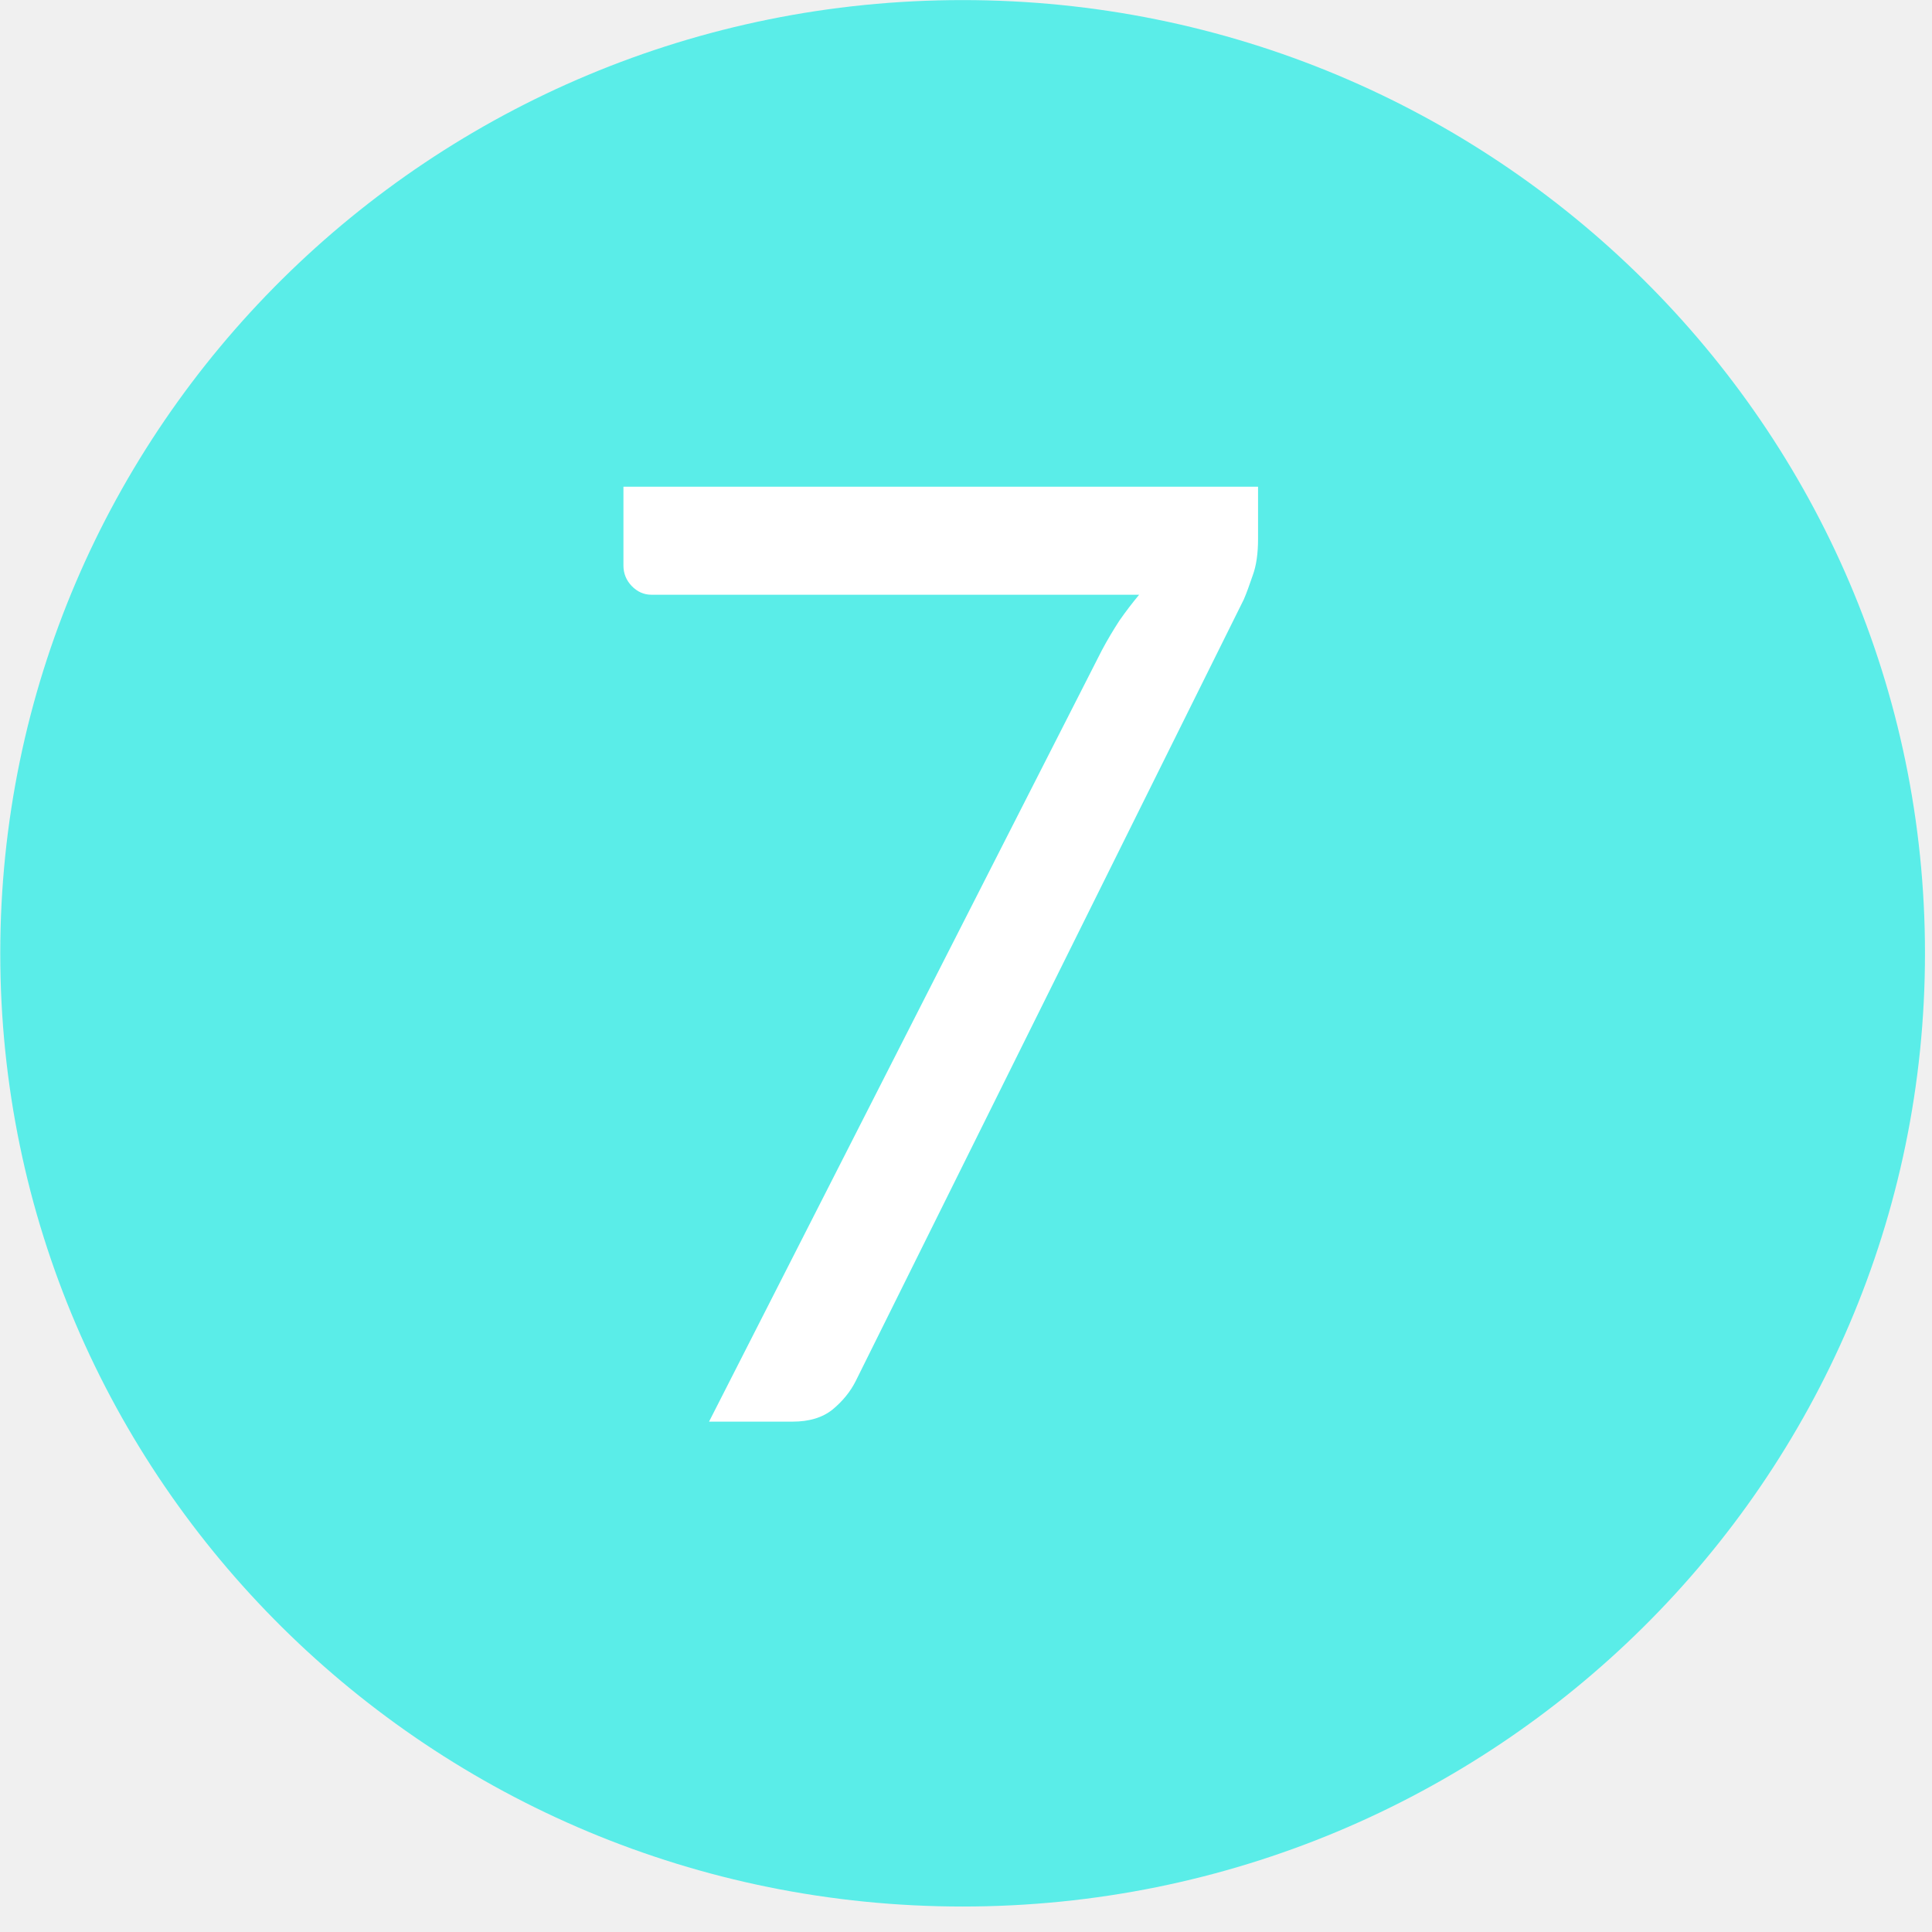
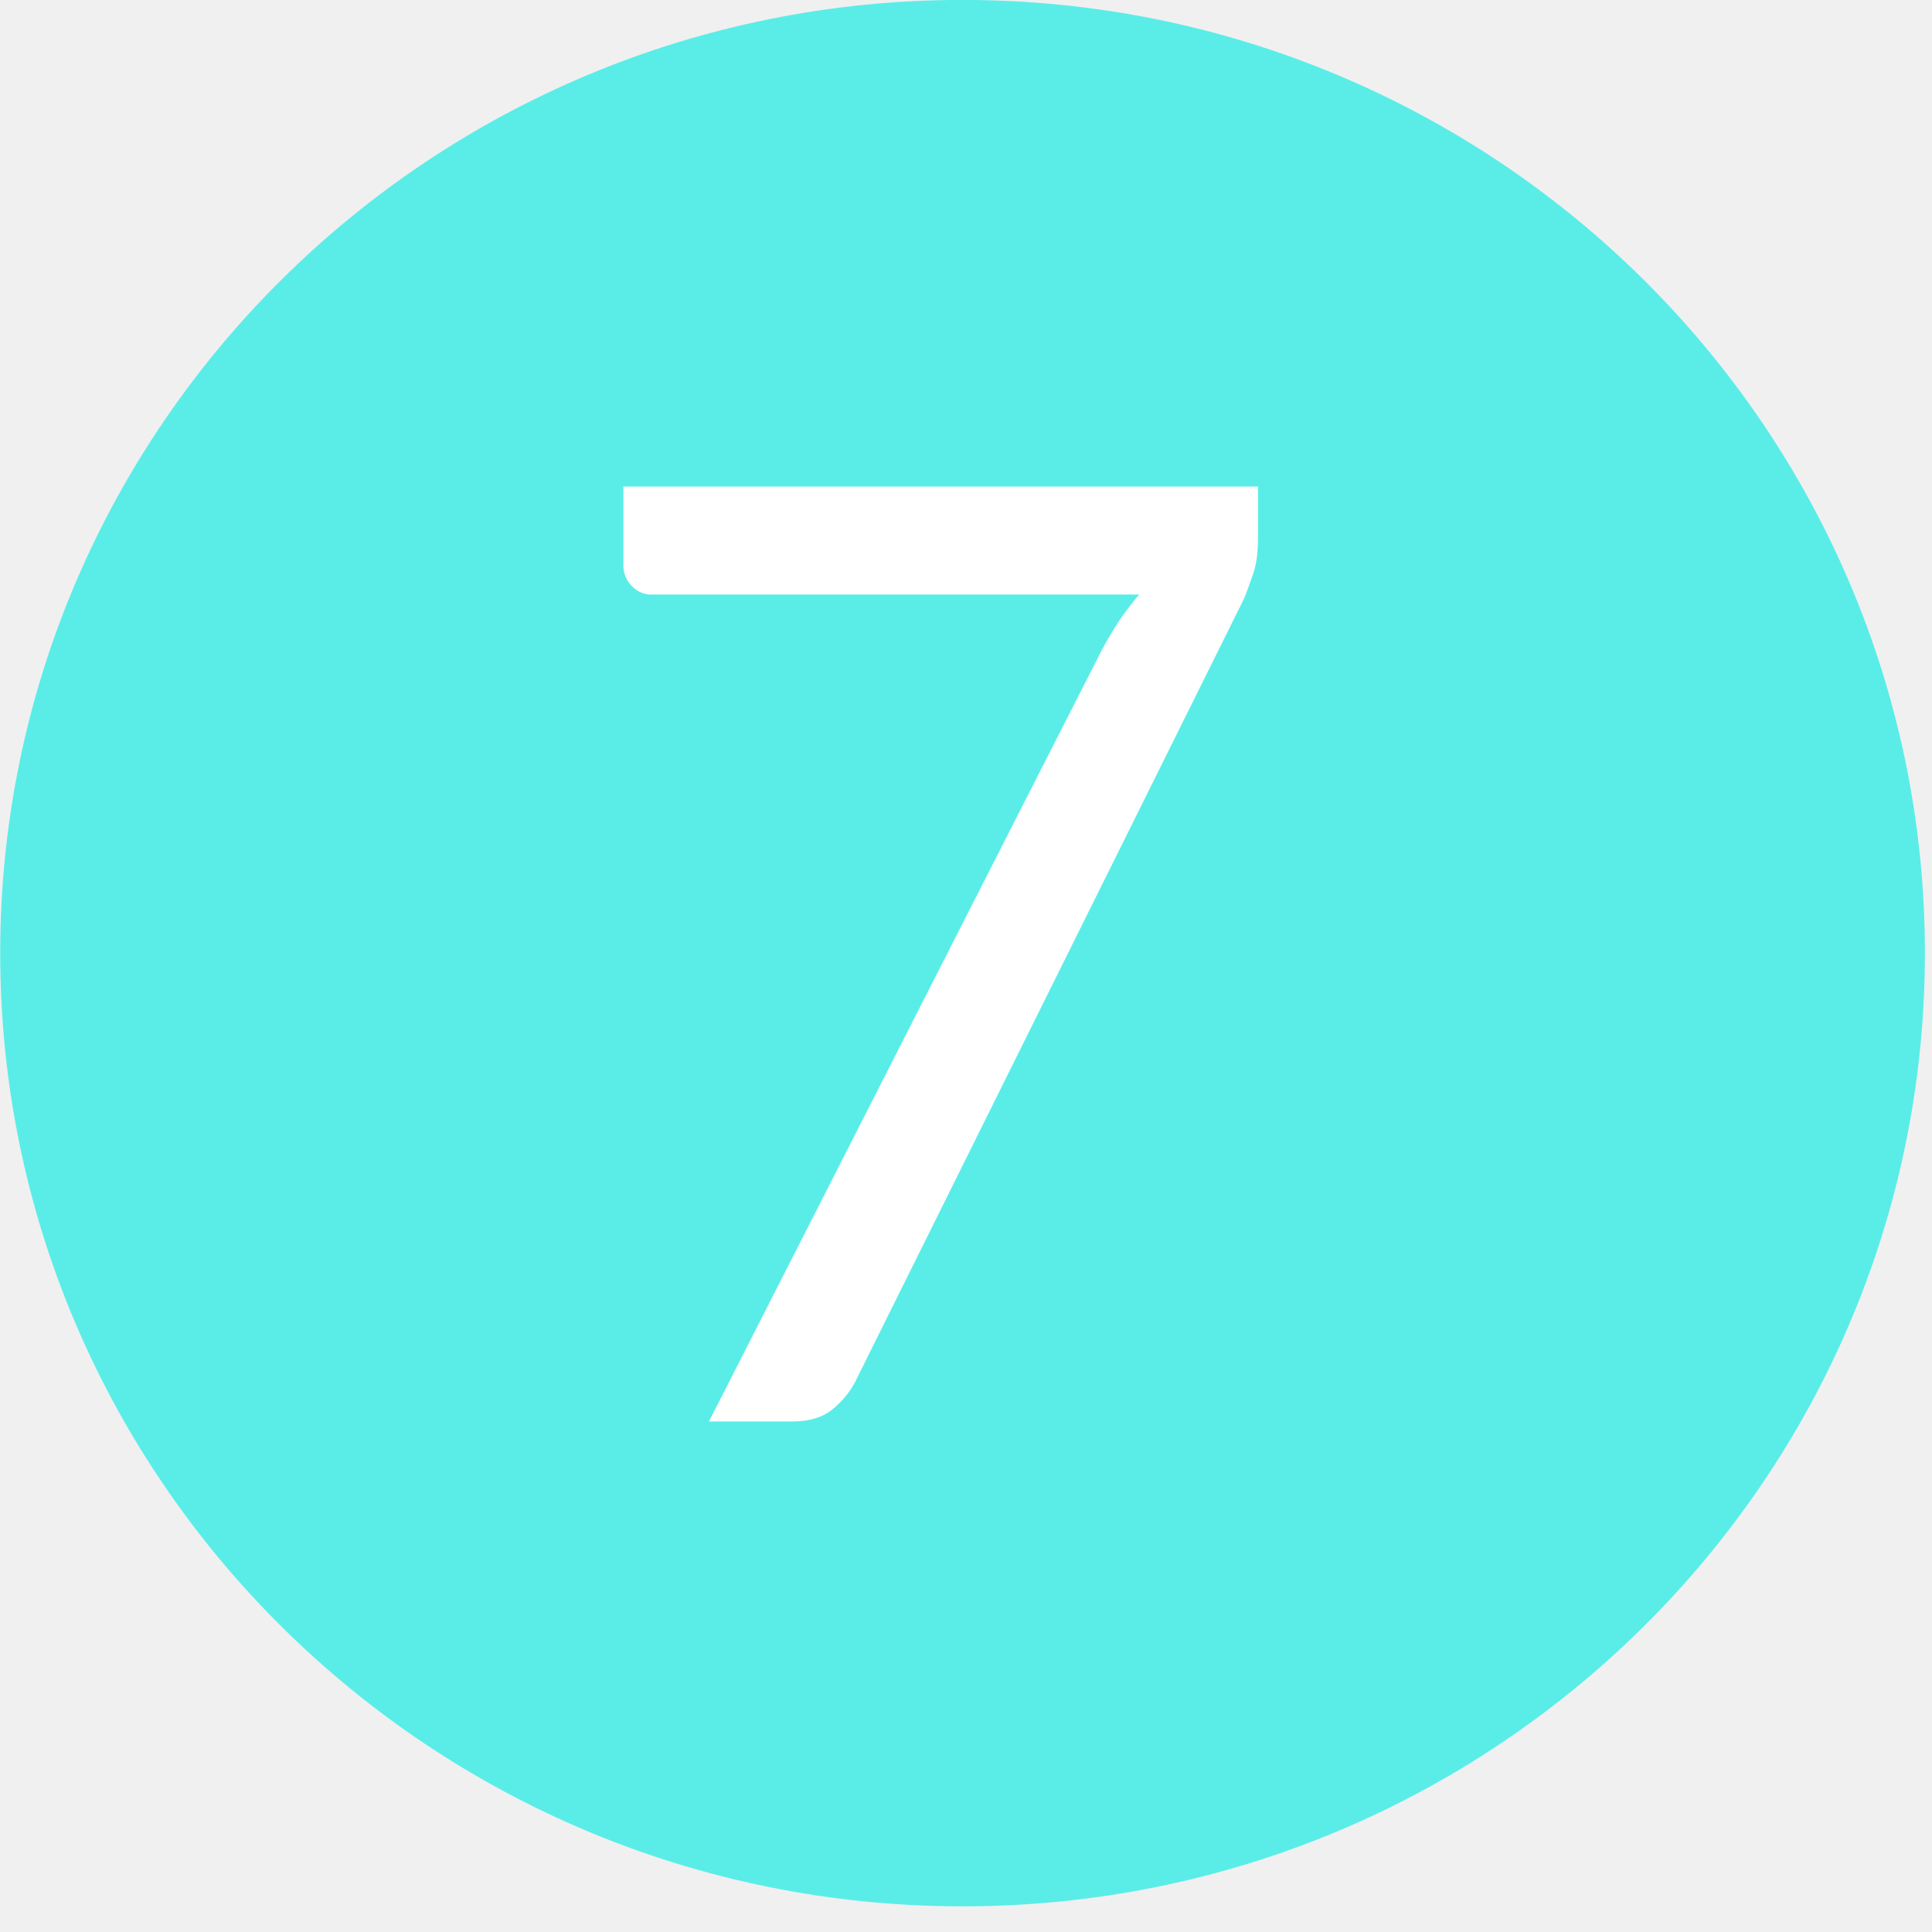
- <svg xmlns="http://www.w3.org/2000/svg" width="100%" height="100%" viewBox="0 0 63 63" version="1.1" xml:space="preserve" style="fill-rule:evenodd;clip-rule:evenodd;stroke-linejoin:round;stroke-miterlimit:1.414;">
-   <g transform="matrix(1,0,0,1,-968.467,-3835.41)">
-     <g transform="matrix(1.14286,0,0,1.54286,-3954.29,3168.31)">
-       <g transform="matrix(0.259859,0,0,0.190661,4122.6,136.228)">
-         <circle cx="816.856" cy="1658.96" r="105.667" style="fill:rgb(90,237,232);" />
-         <clipPath id="_clip1">
-           <circle cx="816.856" cy="1658.96" r="105.667" />
-         </clipPath>
-         <g clip-path="url(#_clip1)">
-           <g transform="matrix(4.7747,0,0,4.82048,-4295.24,-6330.4)">
-             <text x="1061.24px" y="1668.15px" style="font-family:'Lato-Regular', 'Lato', sans-serif;font-size:30px;fill:white;">7</text>
-           </g>
-         </g>
-       </g>
+ <svg xmlns="http://www.w3.org/2000/svg" viewBox="0 0 63 63" fill-rule="evenodd" clip-rule="evenodd" stroke-linejoin="round" stroke-miterlimit="1.414">
+   <g transform="matrix(.29698 0 0 .29416 -211.2024 -456.9193)">
+     <circle cx="816.856" cy="1658.96" r="105.667" fill="#5aede8" />
+     <clipPath id="_clip1">
+       <circle cx="816.856" cy="1658.96" r="105.667" />
+     </clipPath>
+     <g clip-path="url(#_clip1)">
+       <text x="1061.24" y="1668.15" font-family="'Lato-Regular','Lato',sans-serif" font-size="30" fill="#fff" transform="matrix(4.7747 0 0 4.82048 -4295.24 -6330.4)">7</text>
    </g>
  </g>
</svg>
